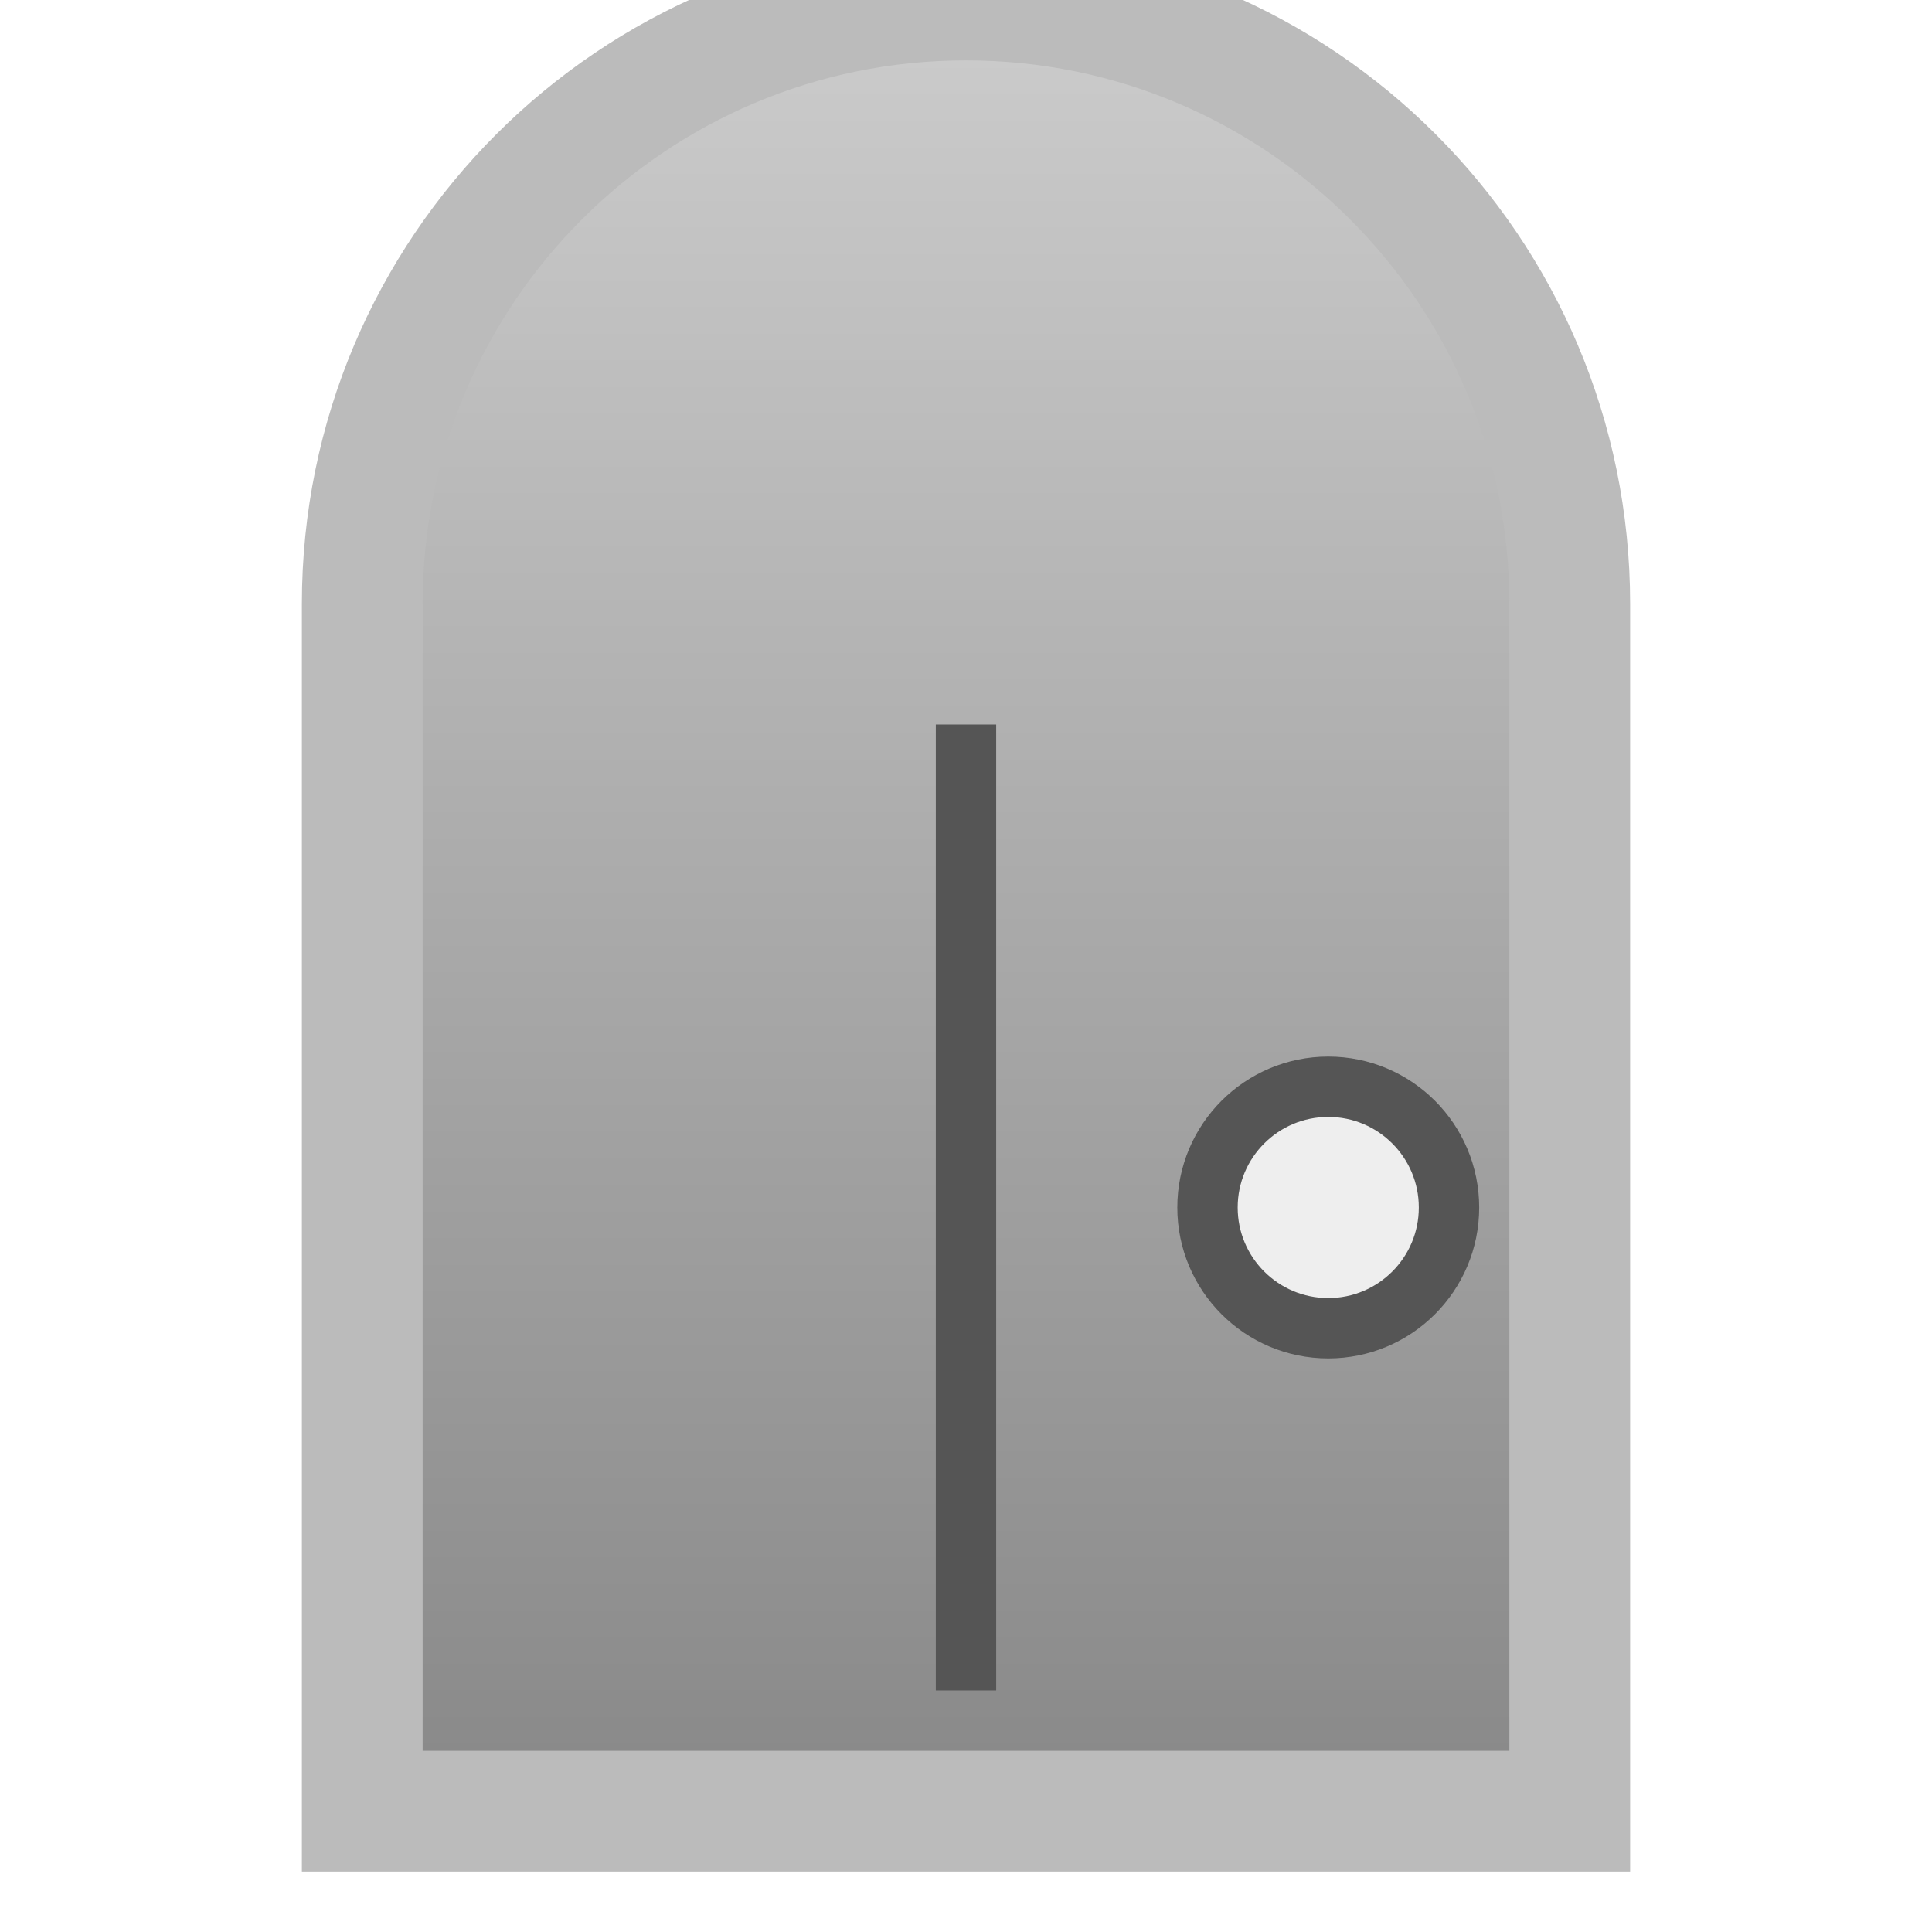
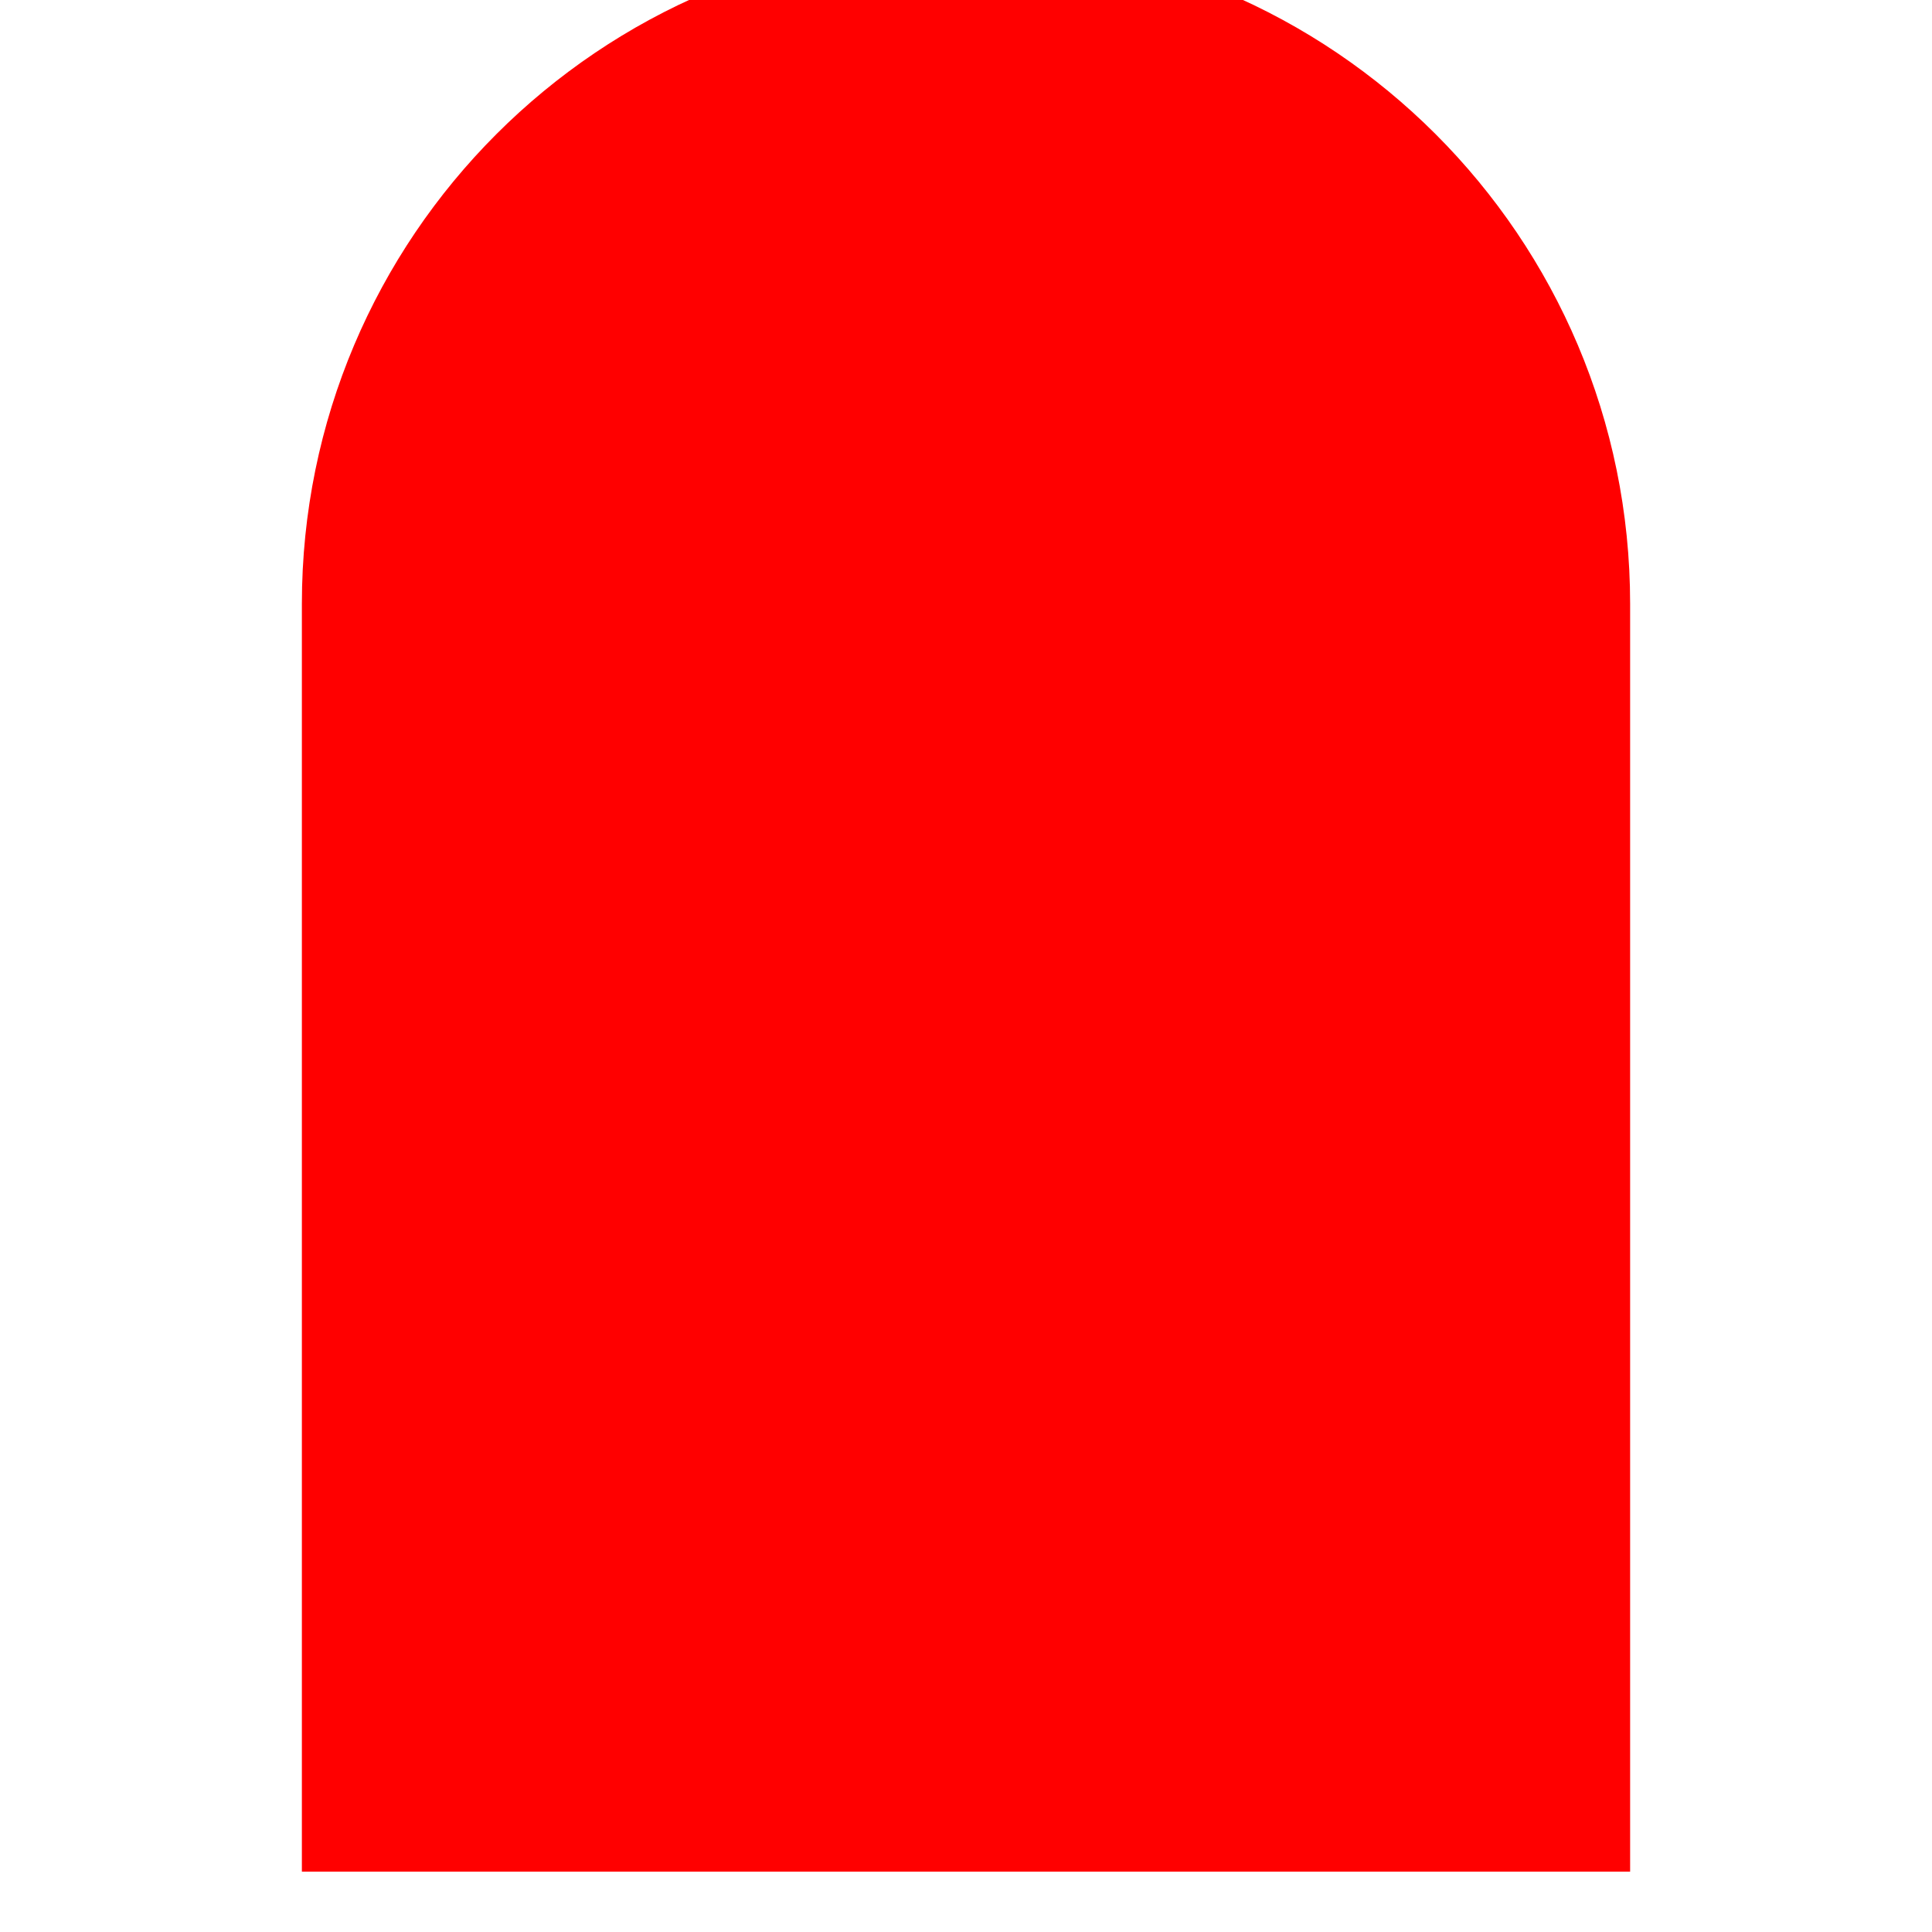
<svg xmlns="http://www.w3.org/2000/svg" width="32" height="32">
  <defs>
    <linearGradient id="doorSilverGradient" x1="0" y1="0" x2="0" y2="1">
-       <stop offset="0%" stop-color="#cccccc" />
-       <stop offset="100%" stop-color="#888888" />
+       <stop offset="0%" stop-color="hsl(0,100%,50%)" />
+       <stop offset="100%" stop-color="hsl(0,100%,50%)" />
    </linearGradient>
  </defs>
-   <path d="M6 30V10a10 10 0 0120 0v20z" fill="url(#doorSilverGradient)" stroke="#bbbbbb" stroke-width="2" />
-   <line x1="16" y1="12" x2="16" y2="28" stroke="#555555" stroke-width="1" />
-   <circle cx="22" cy="20" r="2" fill="#eeeeee" stroke="#555555" stroke-width="1" />
+   <path d="M6 30V10a10 10 0 0120 0v20z" fill="url(#doorSilverGradient)" stroke="hsl(0,100%,50%)" stroke-width="2" />
+   <line x1="16" y1="12" x2="16" y2="28" stroke="hsl(0,100%,50%)" stroke-width="1" />
+   <circle cx="22" cy="20" r="2" fill="hsl(0,100%,50%)" stroke="hsl(0,100%,50%)" stroke-width="1" />
</svg>
